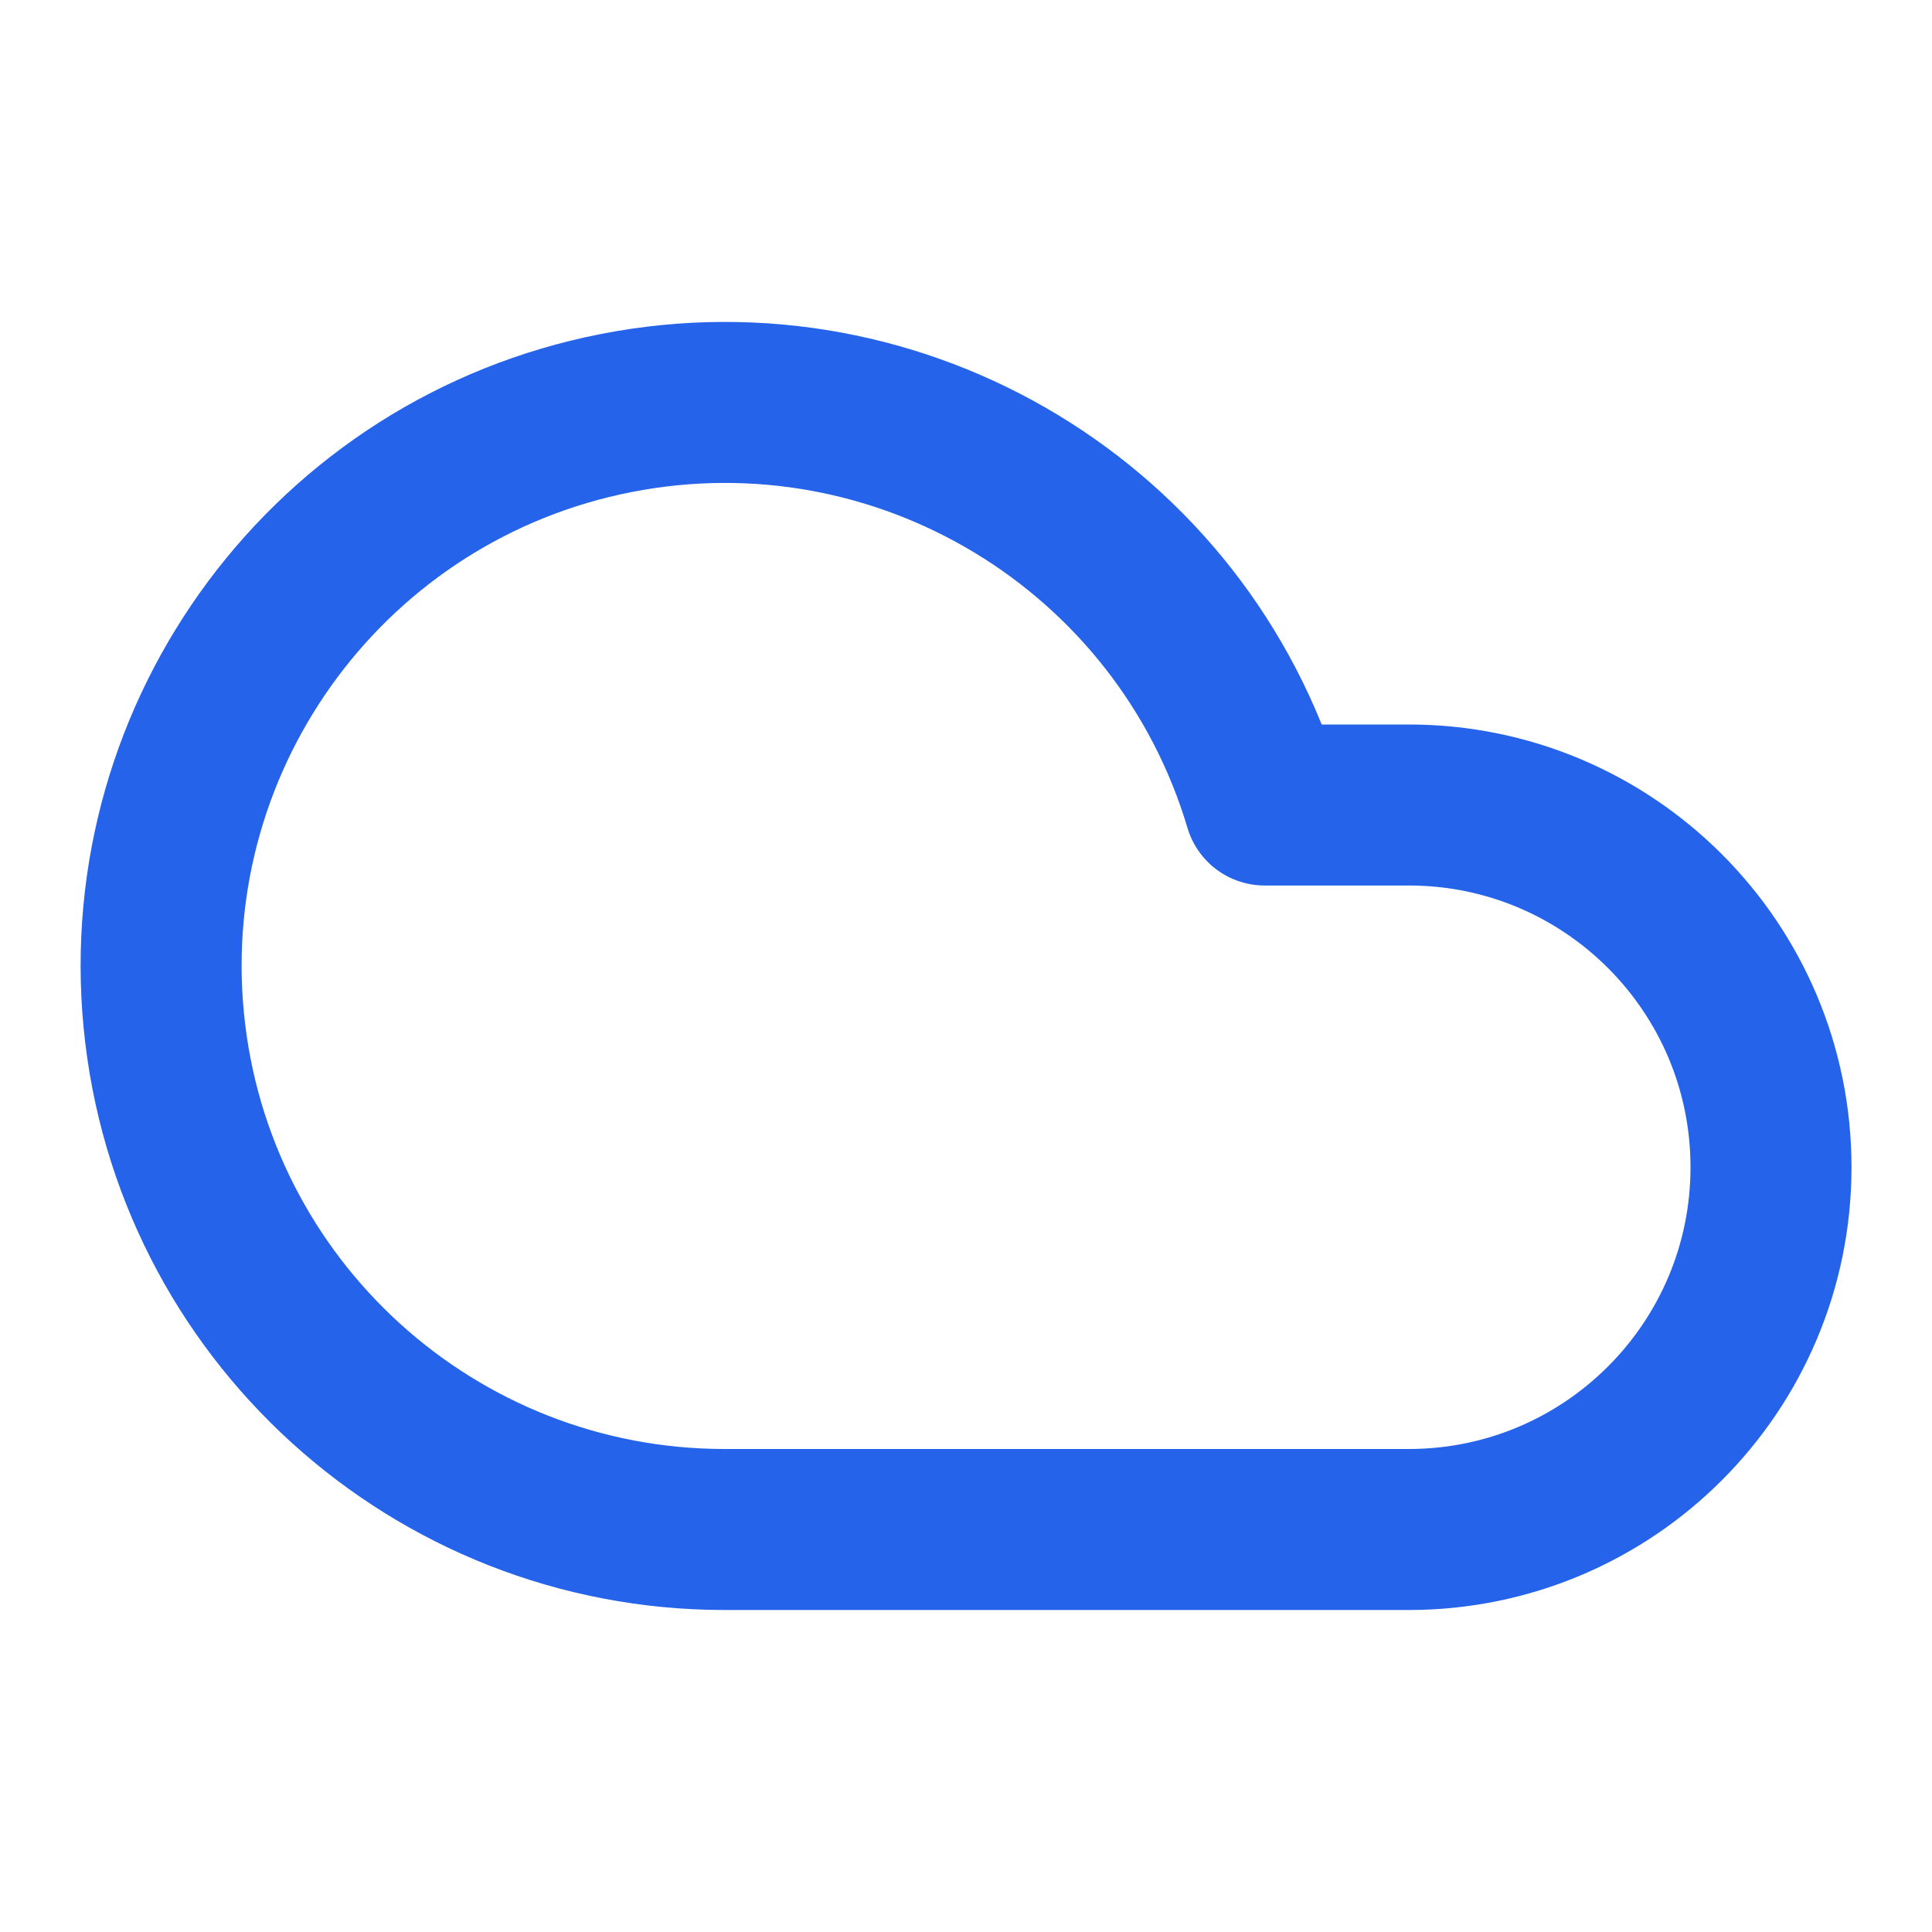
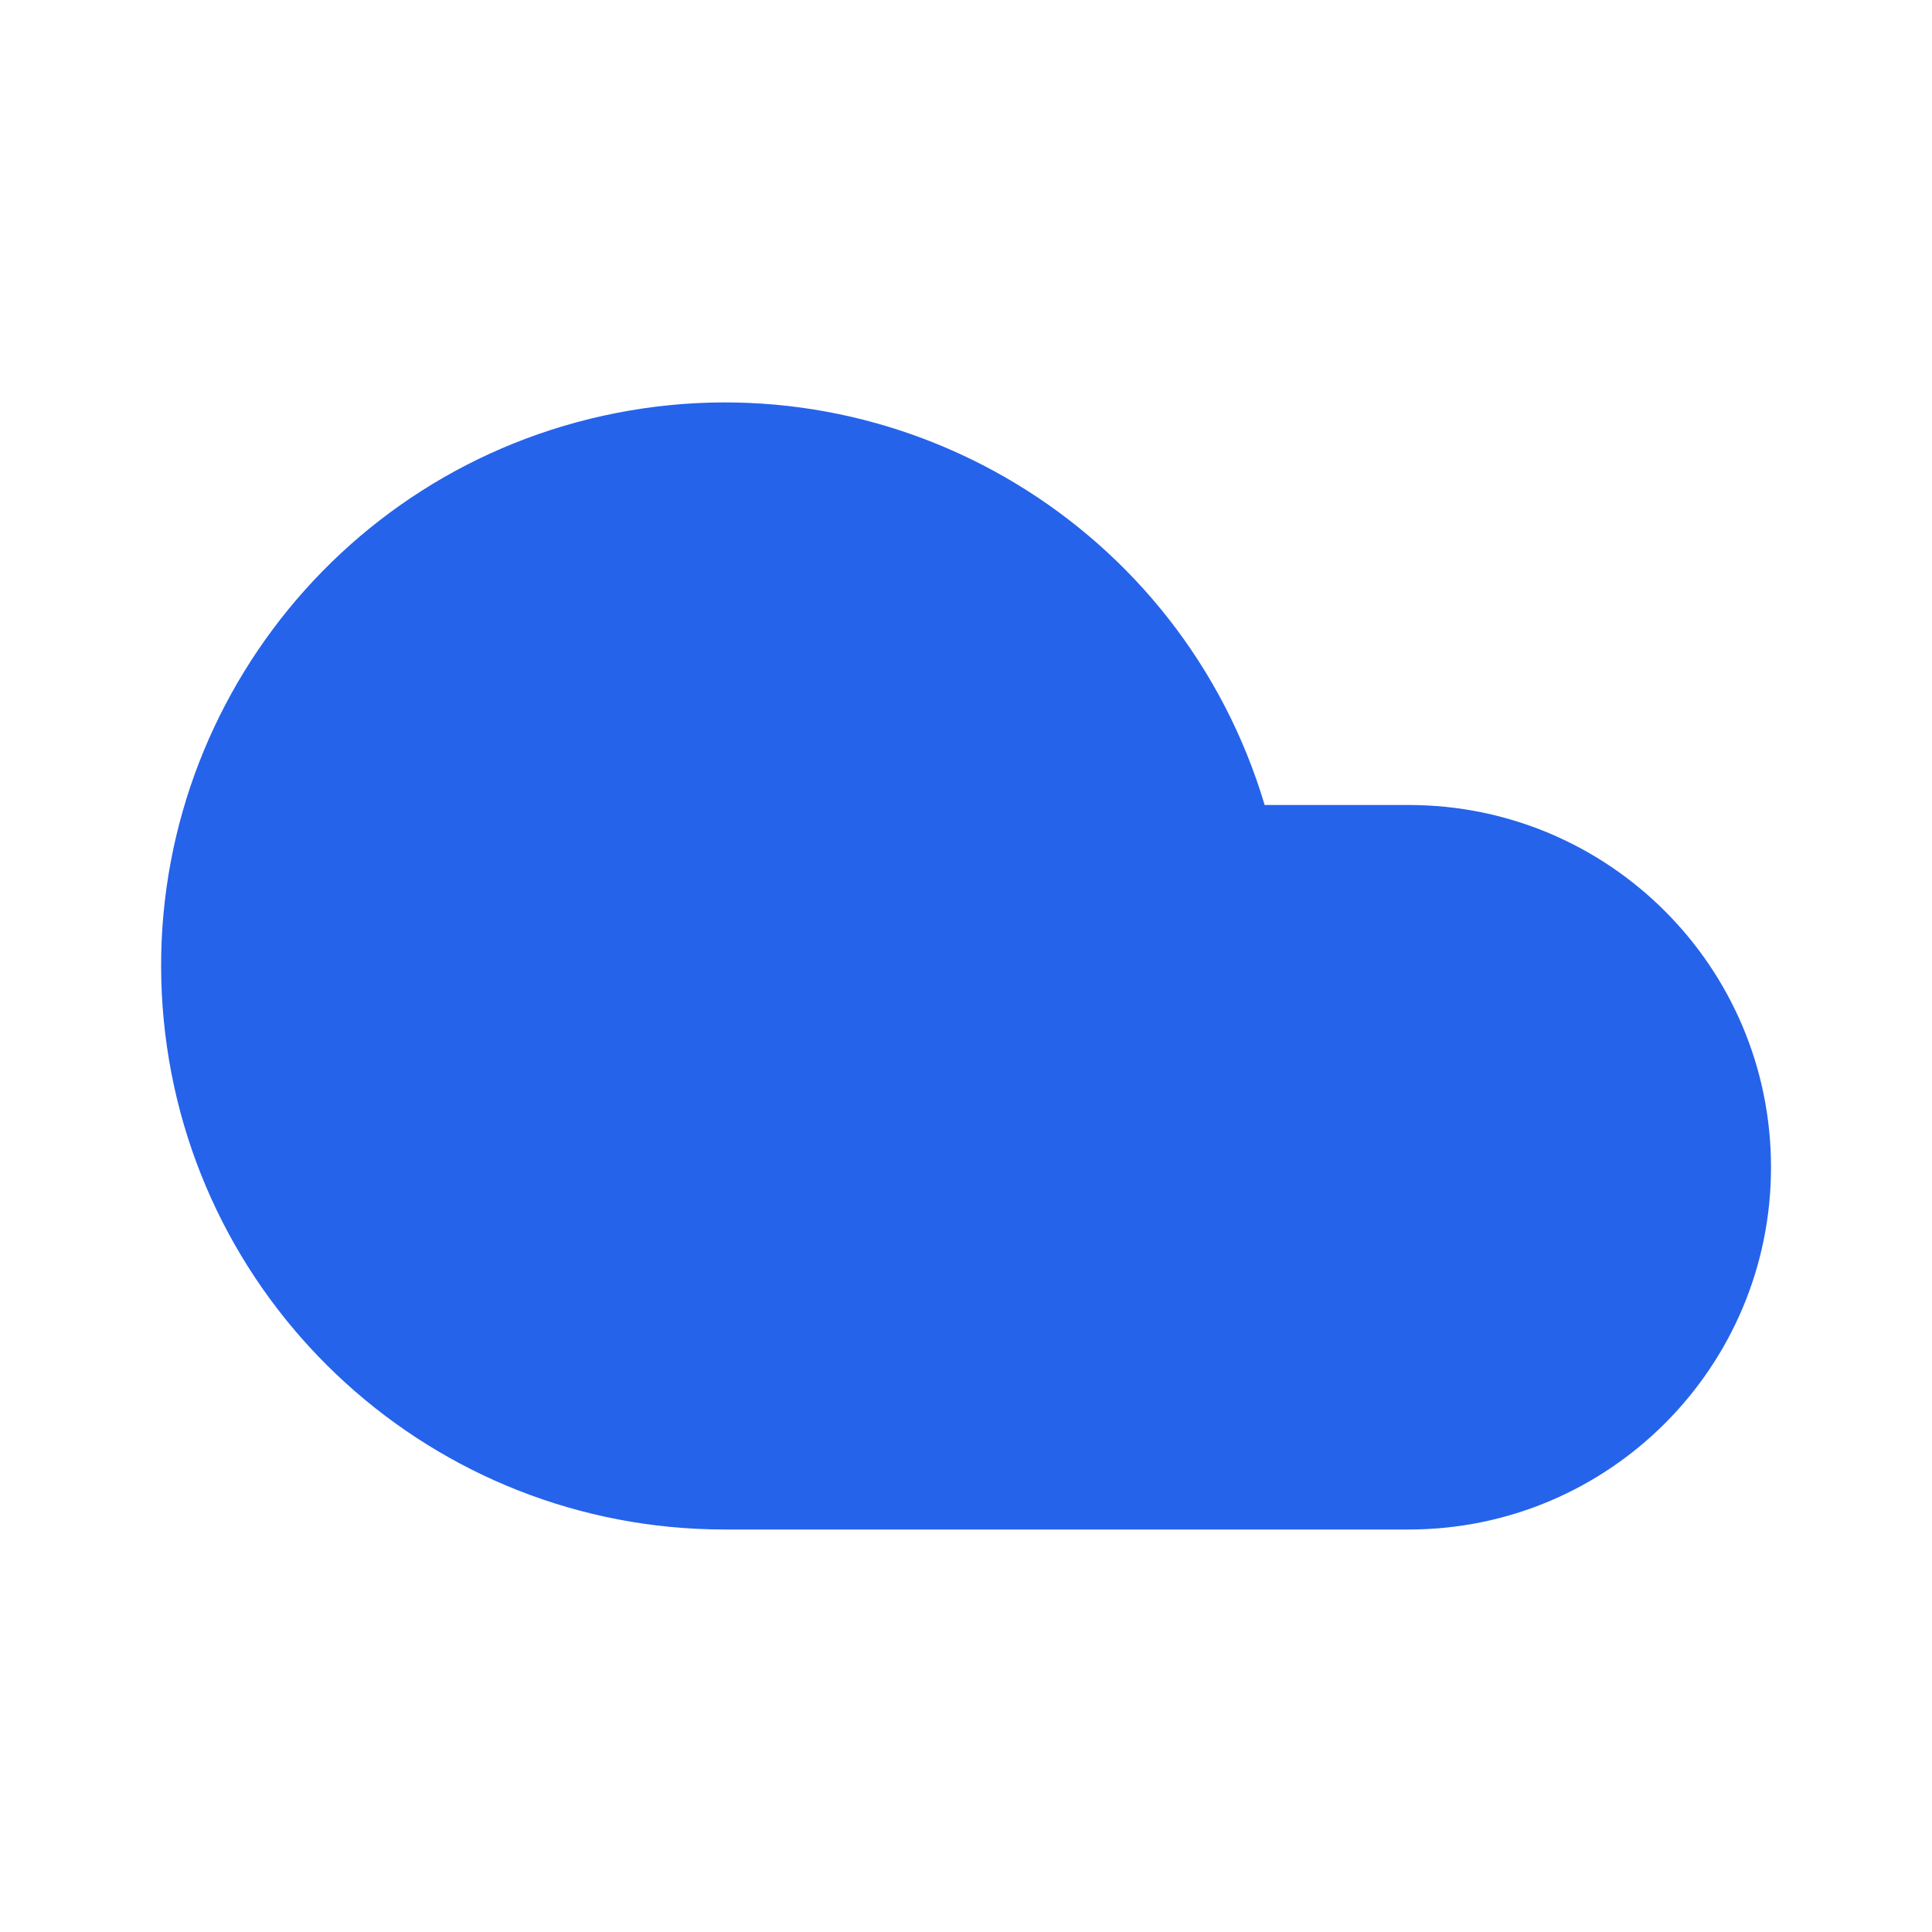
- <svg xmlns="http://www.w3.org/2000/svg" width="32" height="32" viewBox="0 0 24 24" fill="none" stroke="#2563EB" stroke-width="2" stroke-linecap="round" stroke-linejoin="round" role="img" aria-label="Ownly">
-   <path d="M17.5 19H9a7 7 0 1 1 6.71-9h1.79a4.5 4.5 0 1 1 0 9Z" />
+ <svg xmlns="http://www.w3.org/2000/svg" width="32" height="32" viewBox="0 0 24 24" fill="none" role="img" aria-label="Ownly">
+   <path fill="#2563EB" d="M17.5 19H9a7 7 0 1 1 6.71-9h1.79a4.5 4.5 0 1 1 0 9Z" />
</svg>
